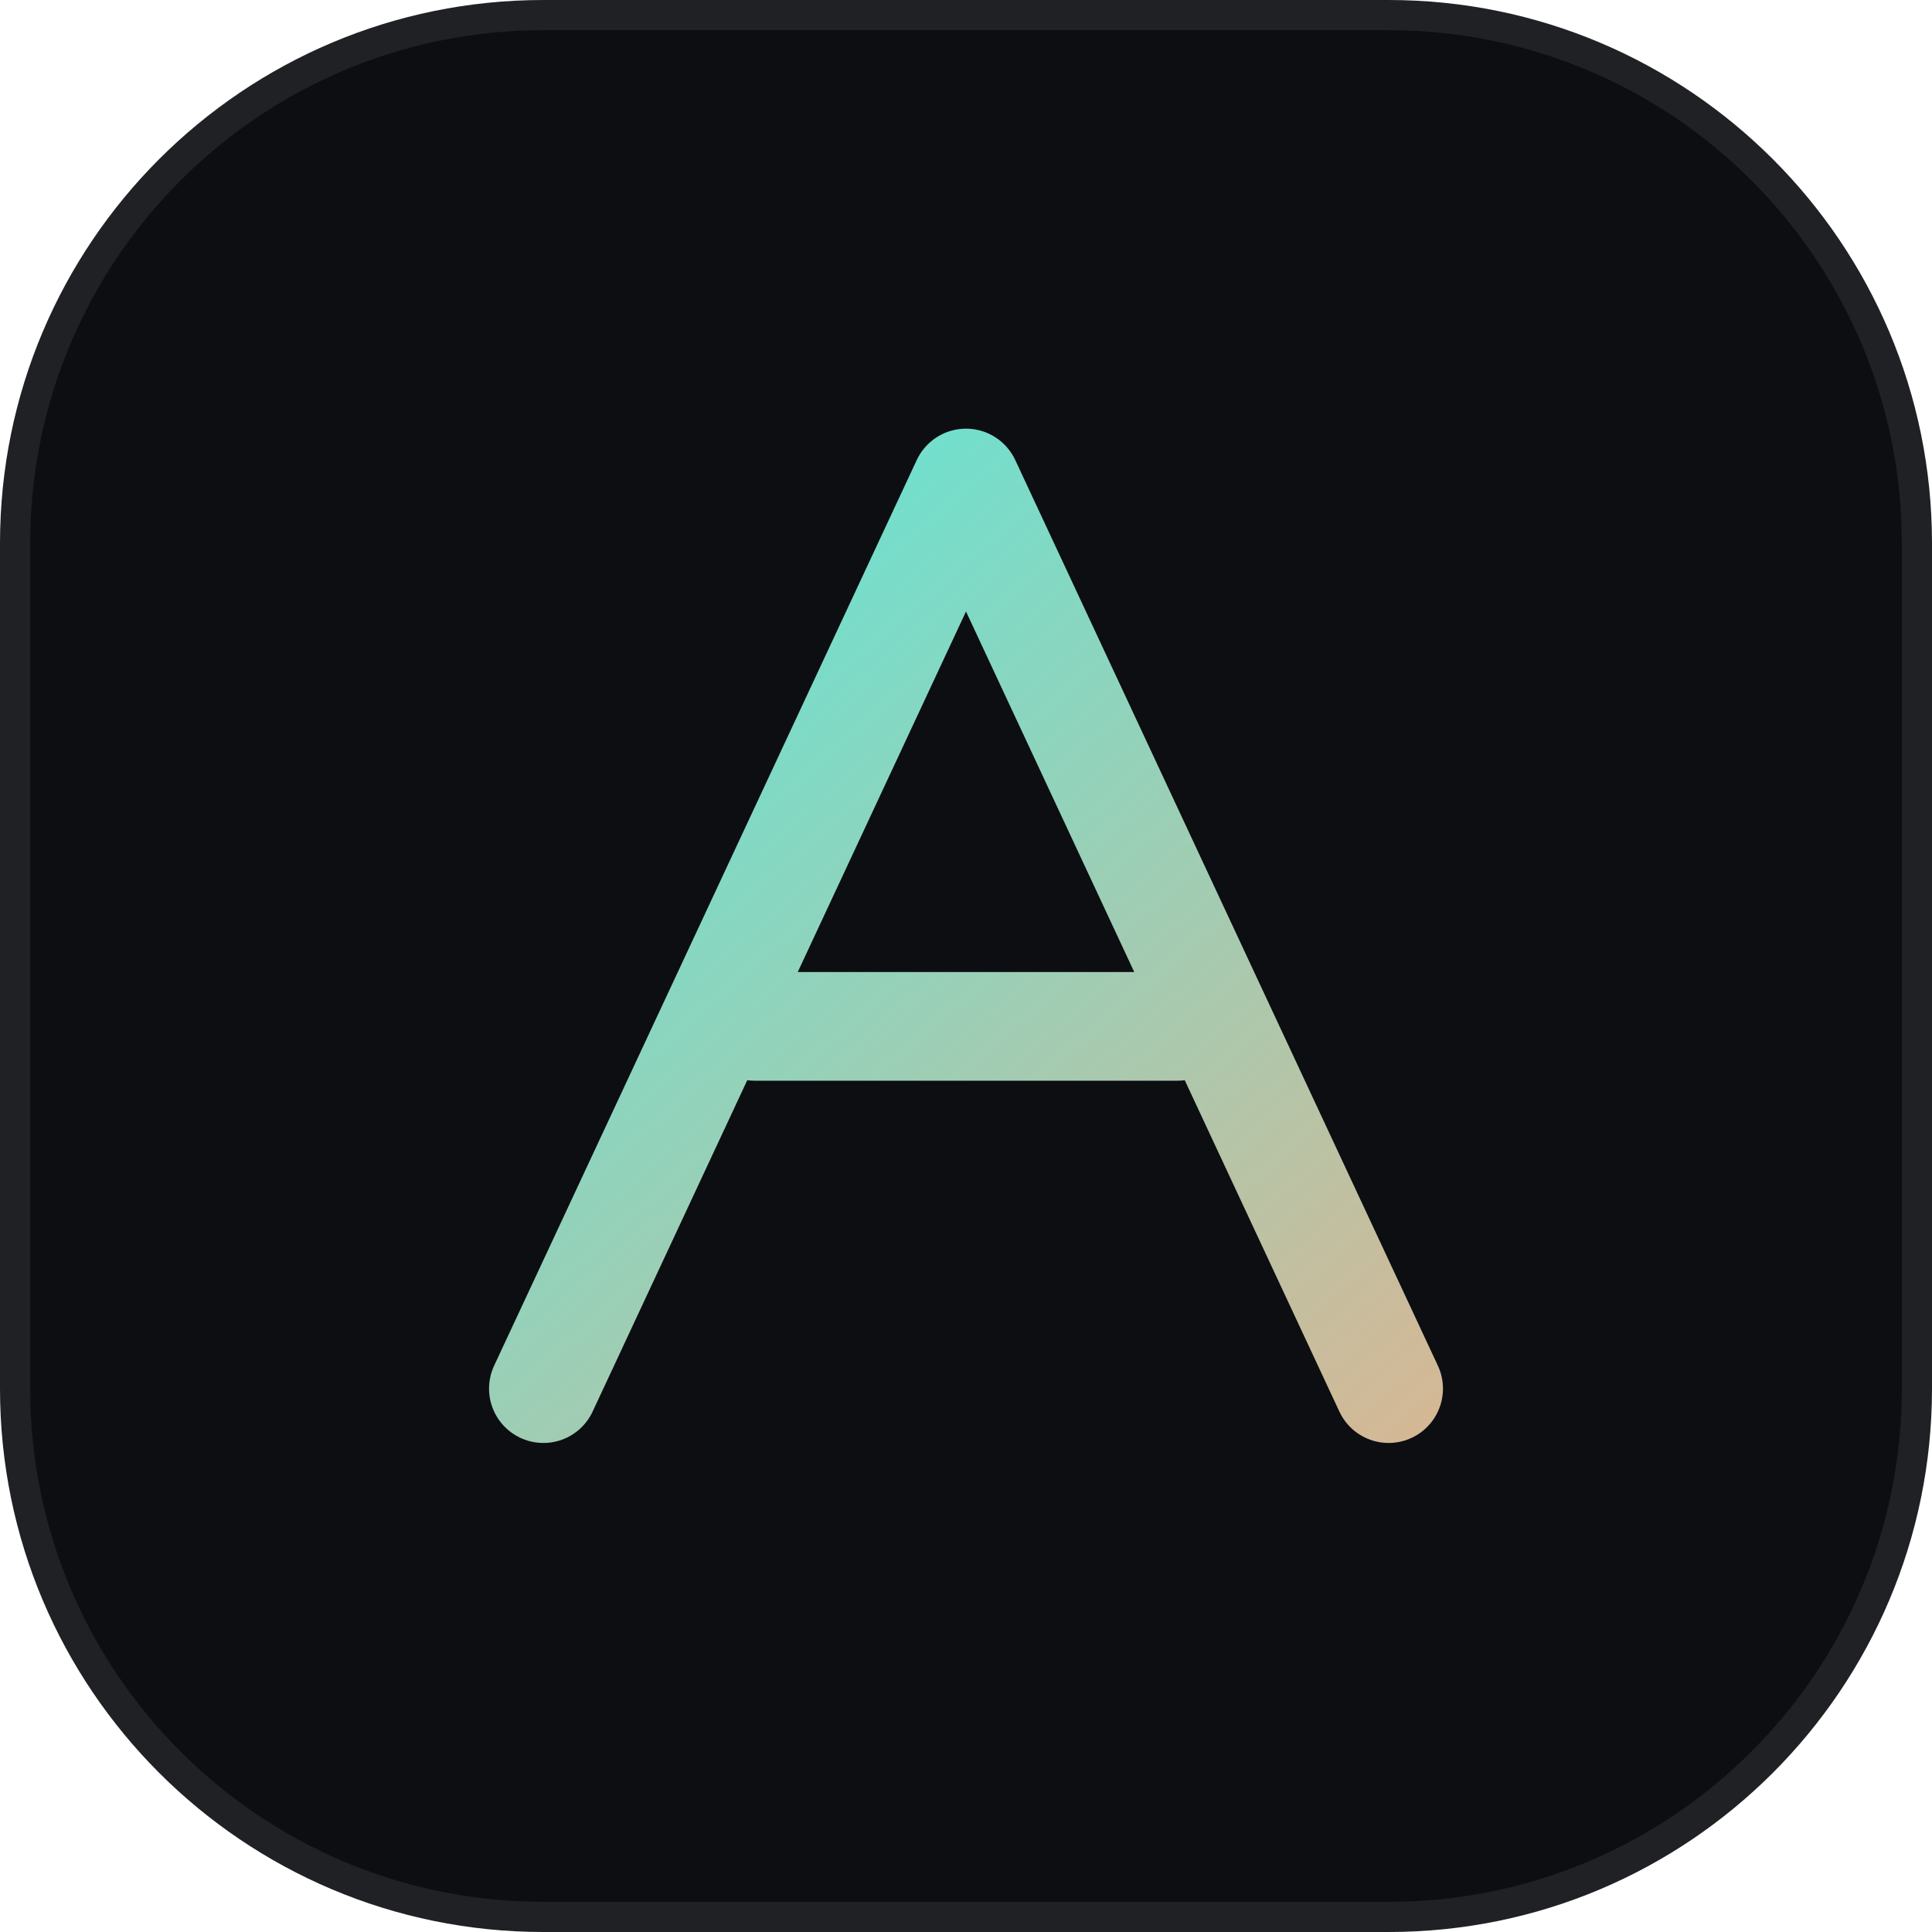
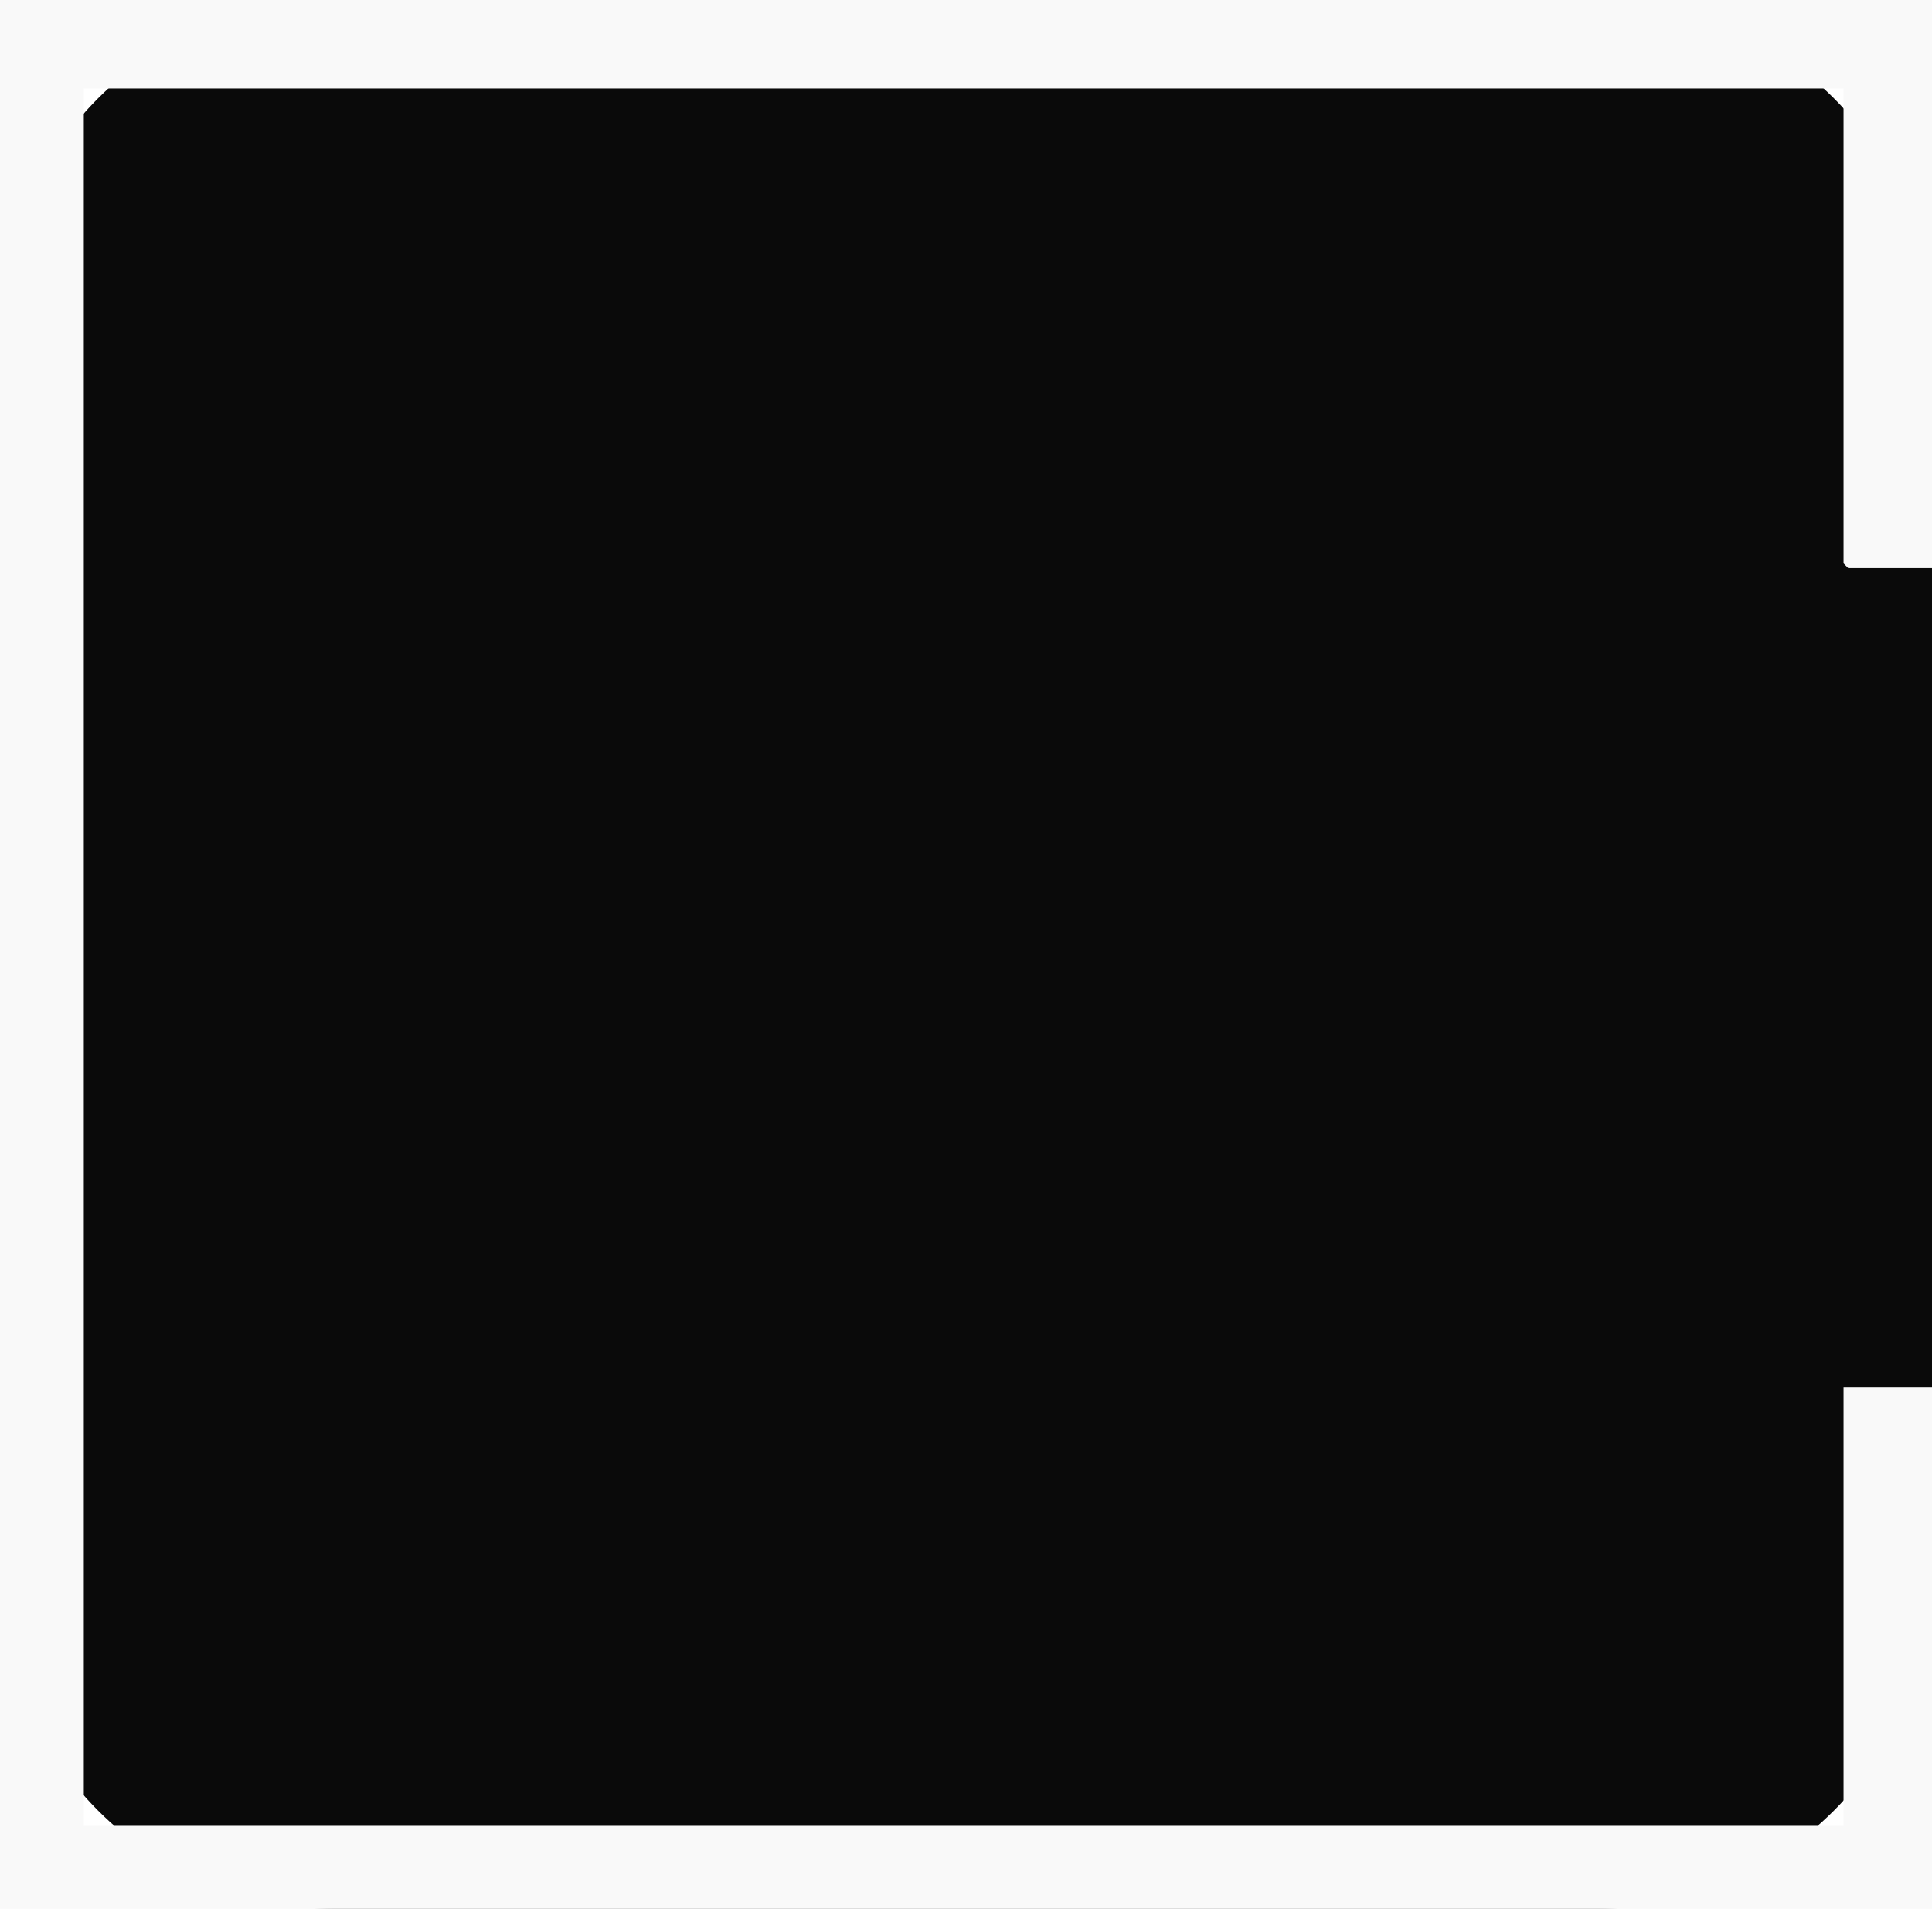
- <svg xmlns="http://www.w3.org/2000/svg" viewBox="0 0 32 32" fill="none">
-   <rect width="32" height="32" rx="9" fill="#0c0e12" stroke="rgba(255,255,255,0.08)" />
-   <path d="M9 23 16 8l7 15M12.5 17h7" stroke="url(#a)" stroke-width="1.8" stroke-linecap="round" stroke-linejoin="round" />
-   <defs>
-     <linearGradient id="a" x1="9" y1="8" x2="23" y2="24" gradientUnits="userSpaceOnUse">
-       <stop stop-color="#5ee7d8" />
-       <stop offset="1" stop-color="#d4b896" />
-     </linearGradient>
-   </defs>
+ <svg xmlns="http://www.w3.org/2000/svg" viewBox="0 0 415 410">
+   <rect width="415" height="410" rx="72" fill="#0A0A0A" />
+   <path d="M0 0 C136.95 0 273.9 0 415 0 C415 40.26 415 80.52 415 122 C409.06 122 403.12 122 397 122 C396.67 121.67 396.34 121.34 396 121 C396 87.34 396 53.68 396 19 C271.26 19 146.52 19 18 19 C18 142.09 18 265.18 18 392 C142.74 392 267.48 392 396 392 C396 360.98 396 329.96 396 298 C402.27 298 408.54 298 415 298 C415 334.96 415 371.92 415 410 C278.05 410 141.1 410 0 410 C0 274.7 0 139.4 0 0 Z" fill="#F9F9F9" />
</svg>
